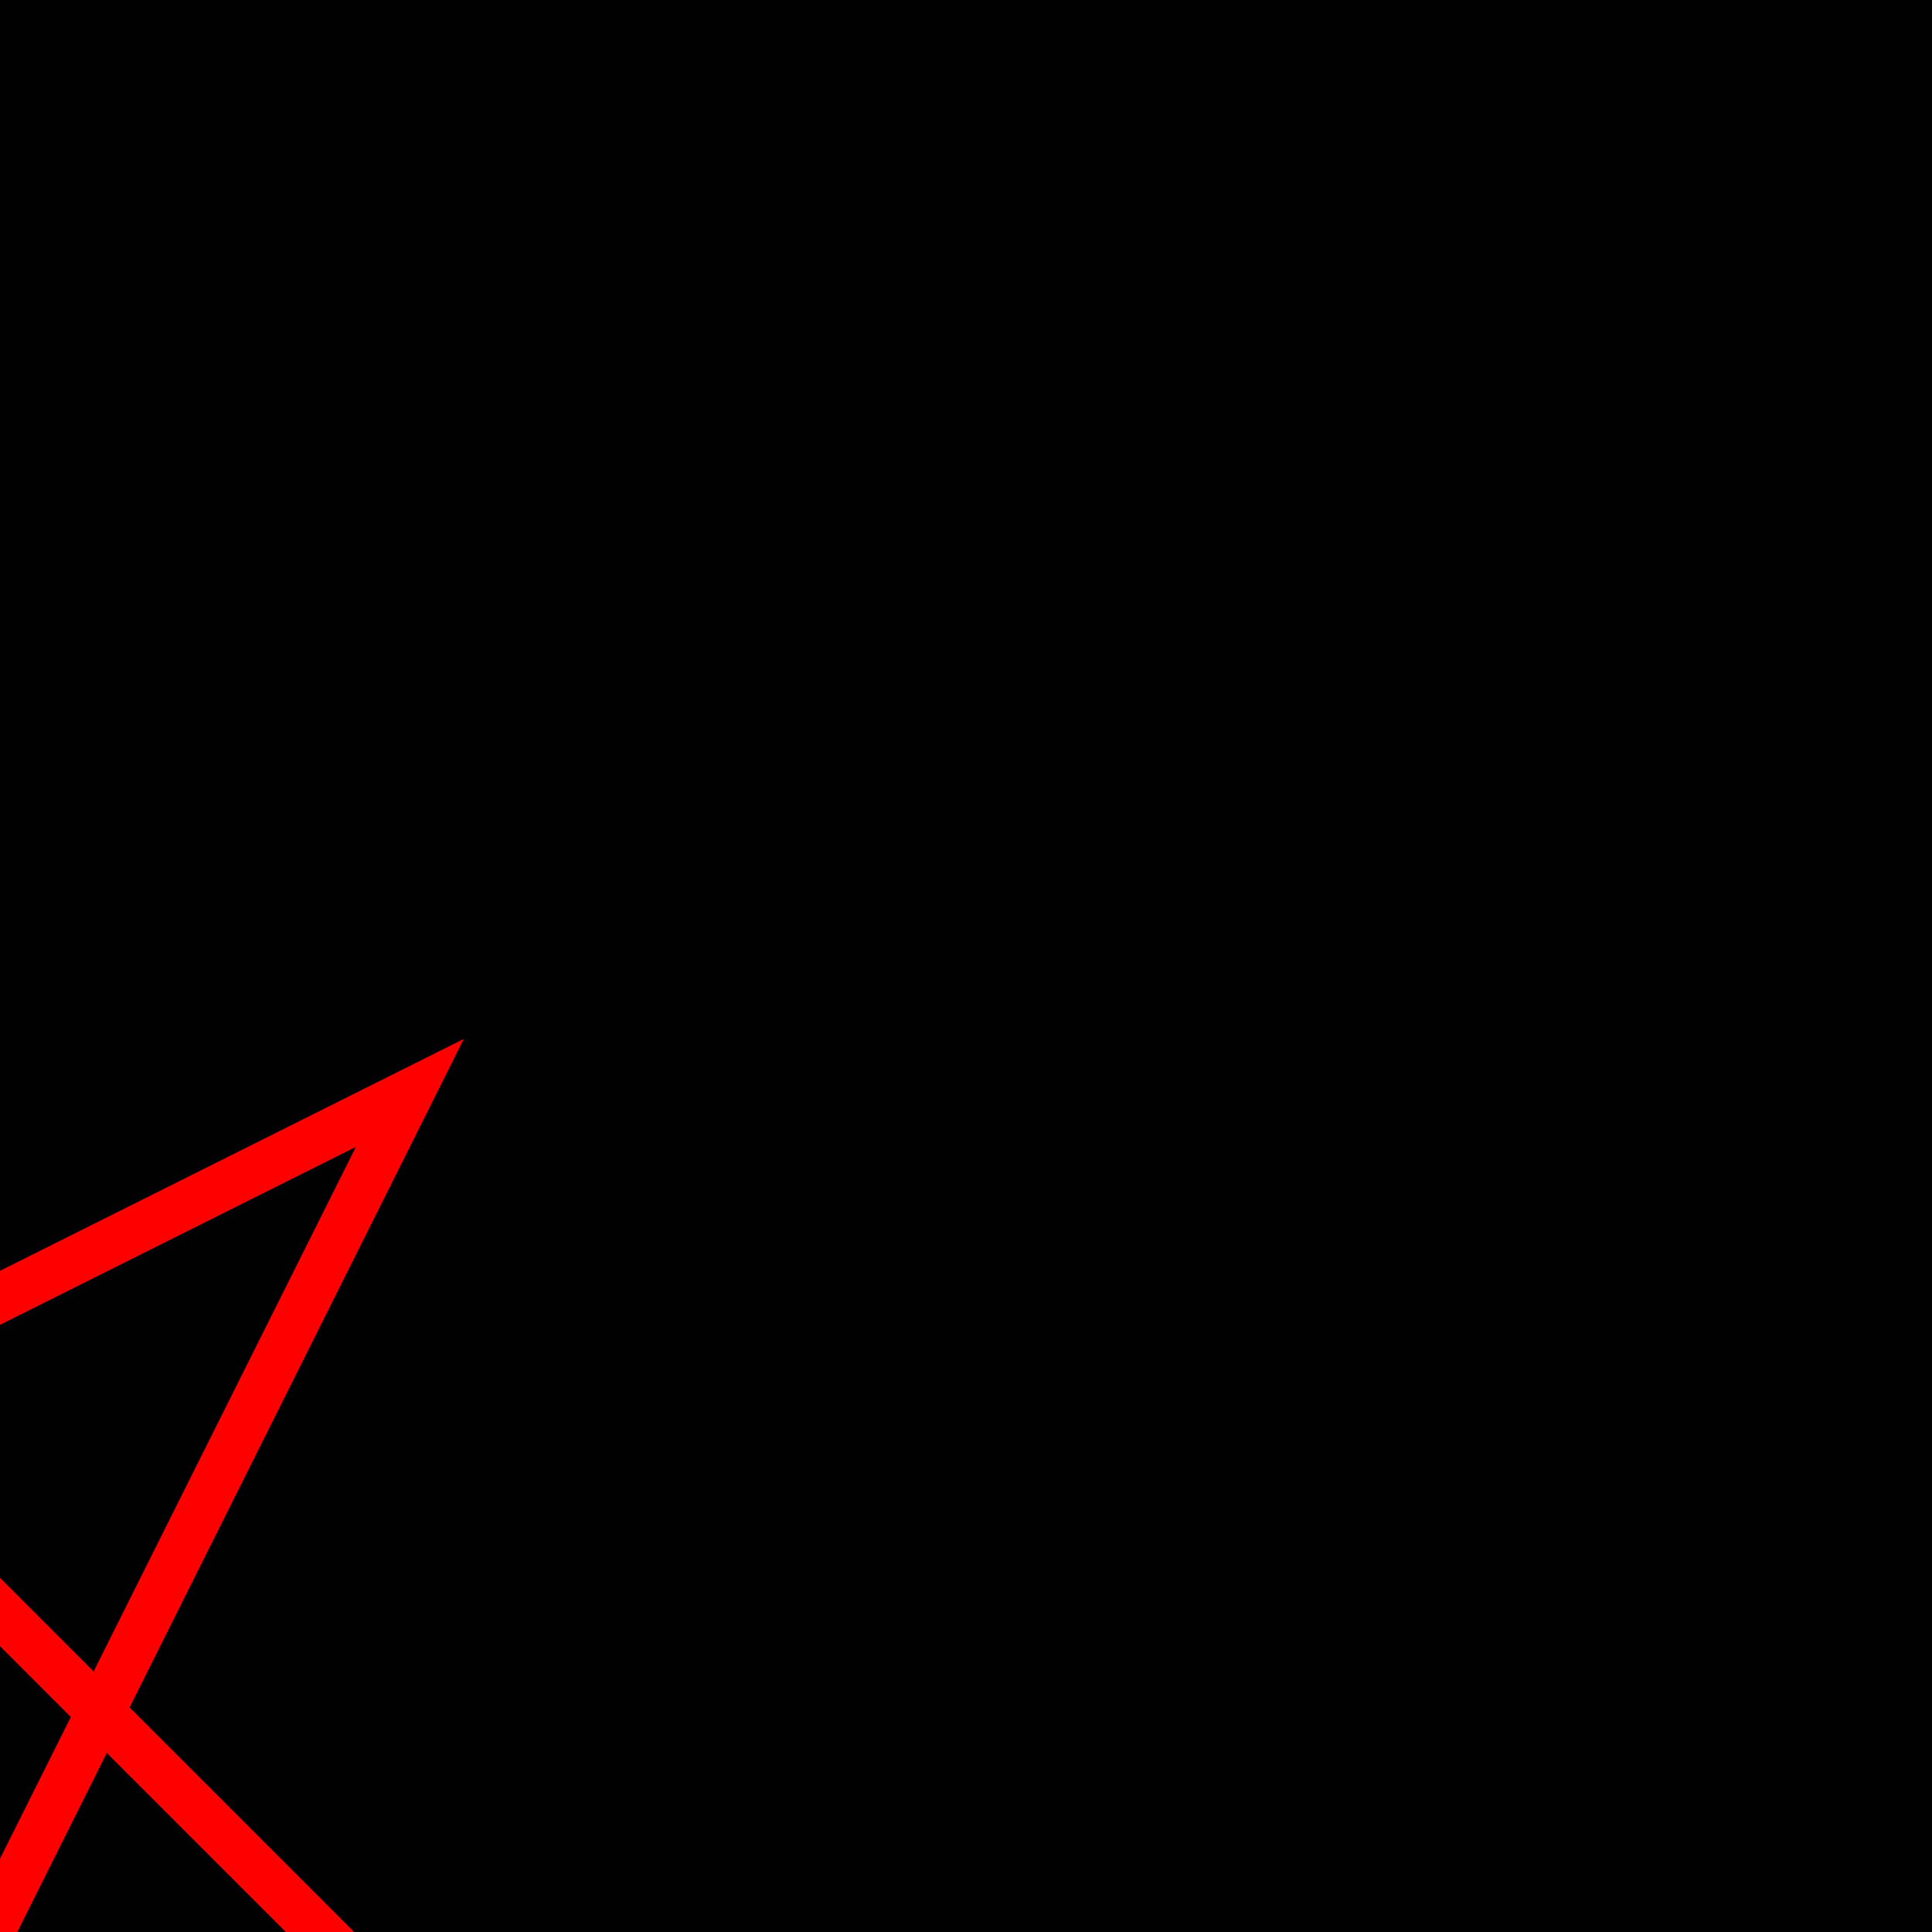
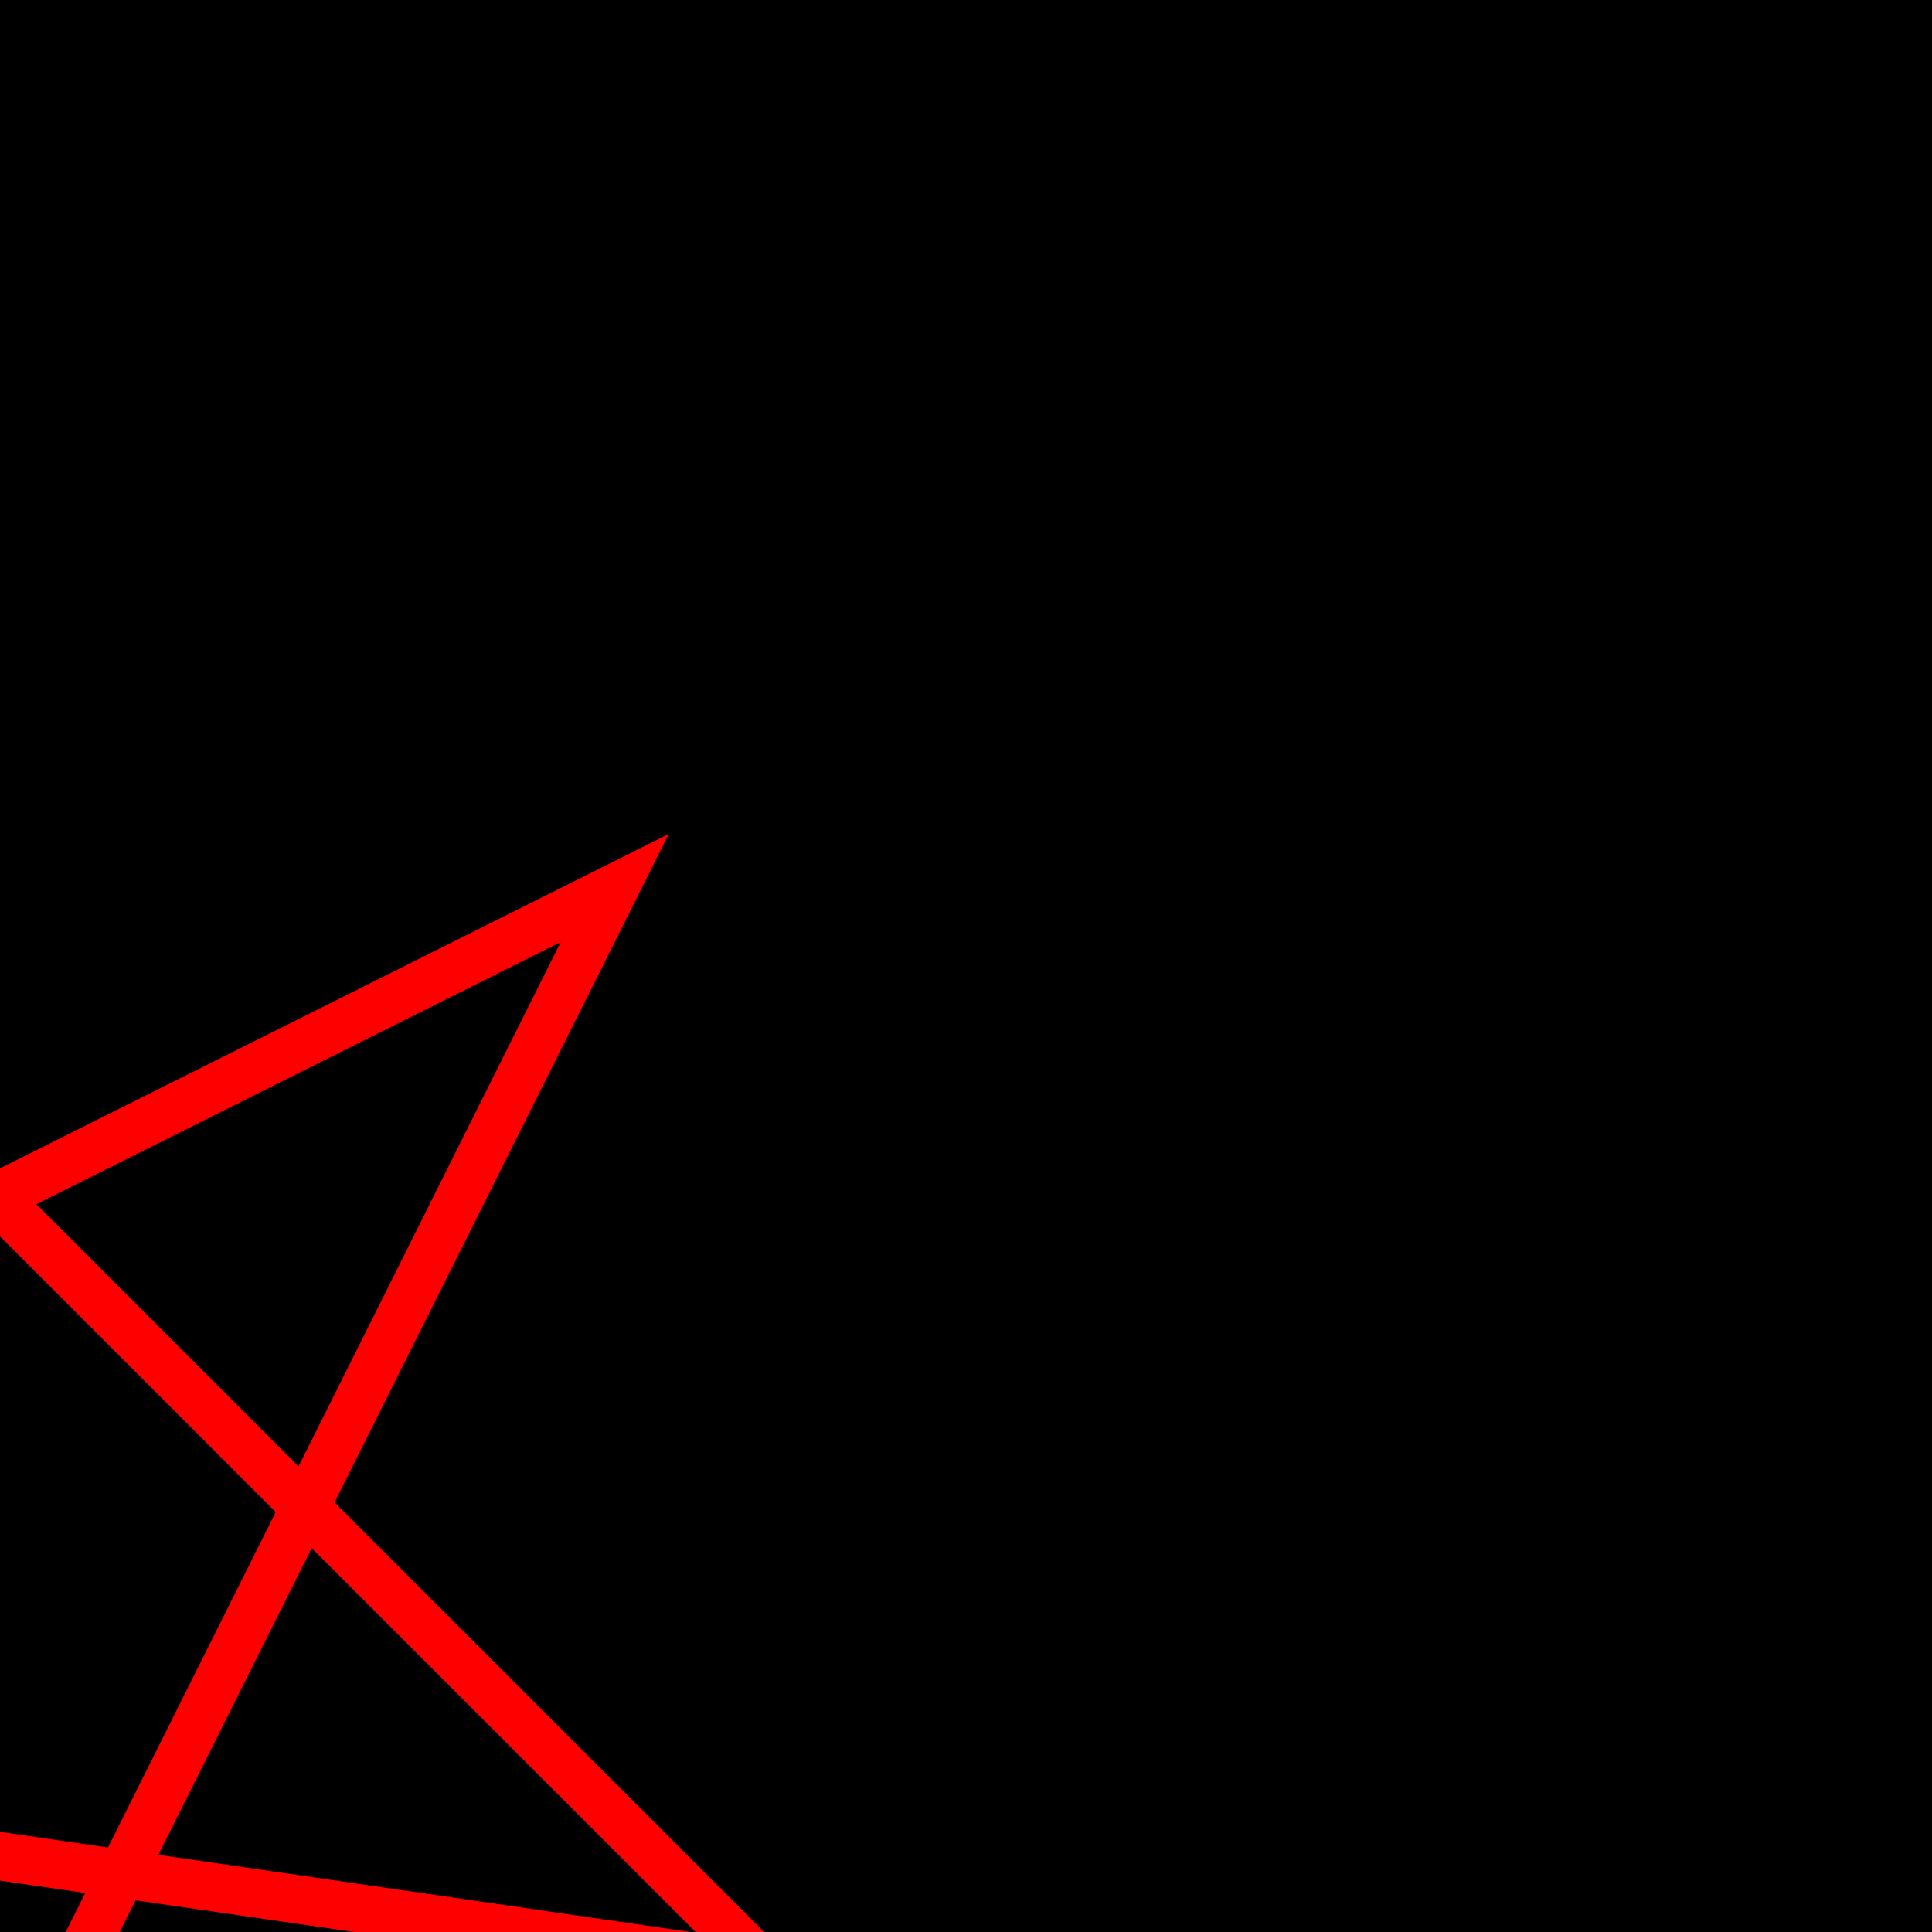
<svg xmlns="http://www.w3.org/2000/svg" width="200" height="200" viewbox="0 0 200 200">
  <rect fill="black" x="0" y="0" width="200" height="200" />
-   <polygon points="100,10 40,190 190,78 10,78 160,190" transform="rotate(45) translate(10,40)" style="fill:black;stroke:red;stroke-width:5;fill-rule:nonzero;" />
+   <polygon points="100,10 40,190 190,78 10,78 160,190" transform="rotate(45) translate(10,10)" style="fill:black;stroke:red;stroke-width:5;fill-rule:nonzero;" />
</svg>
